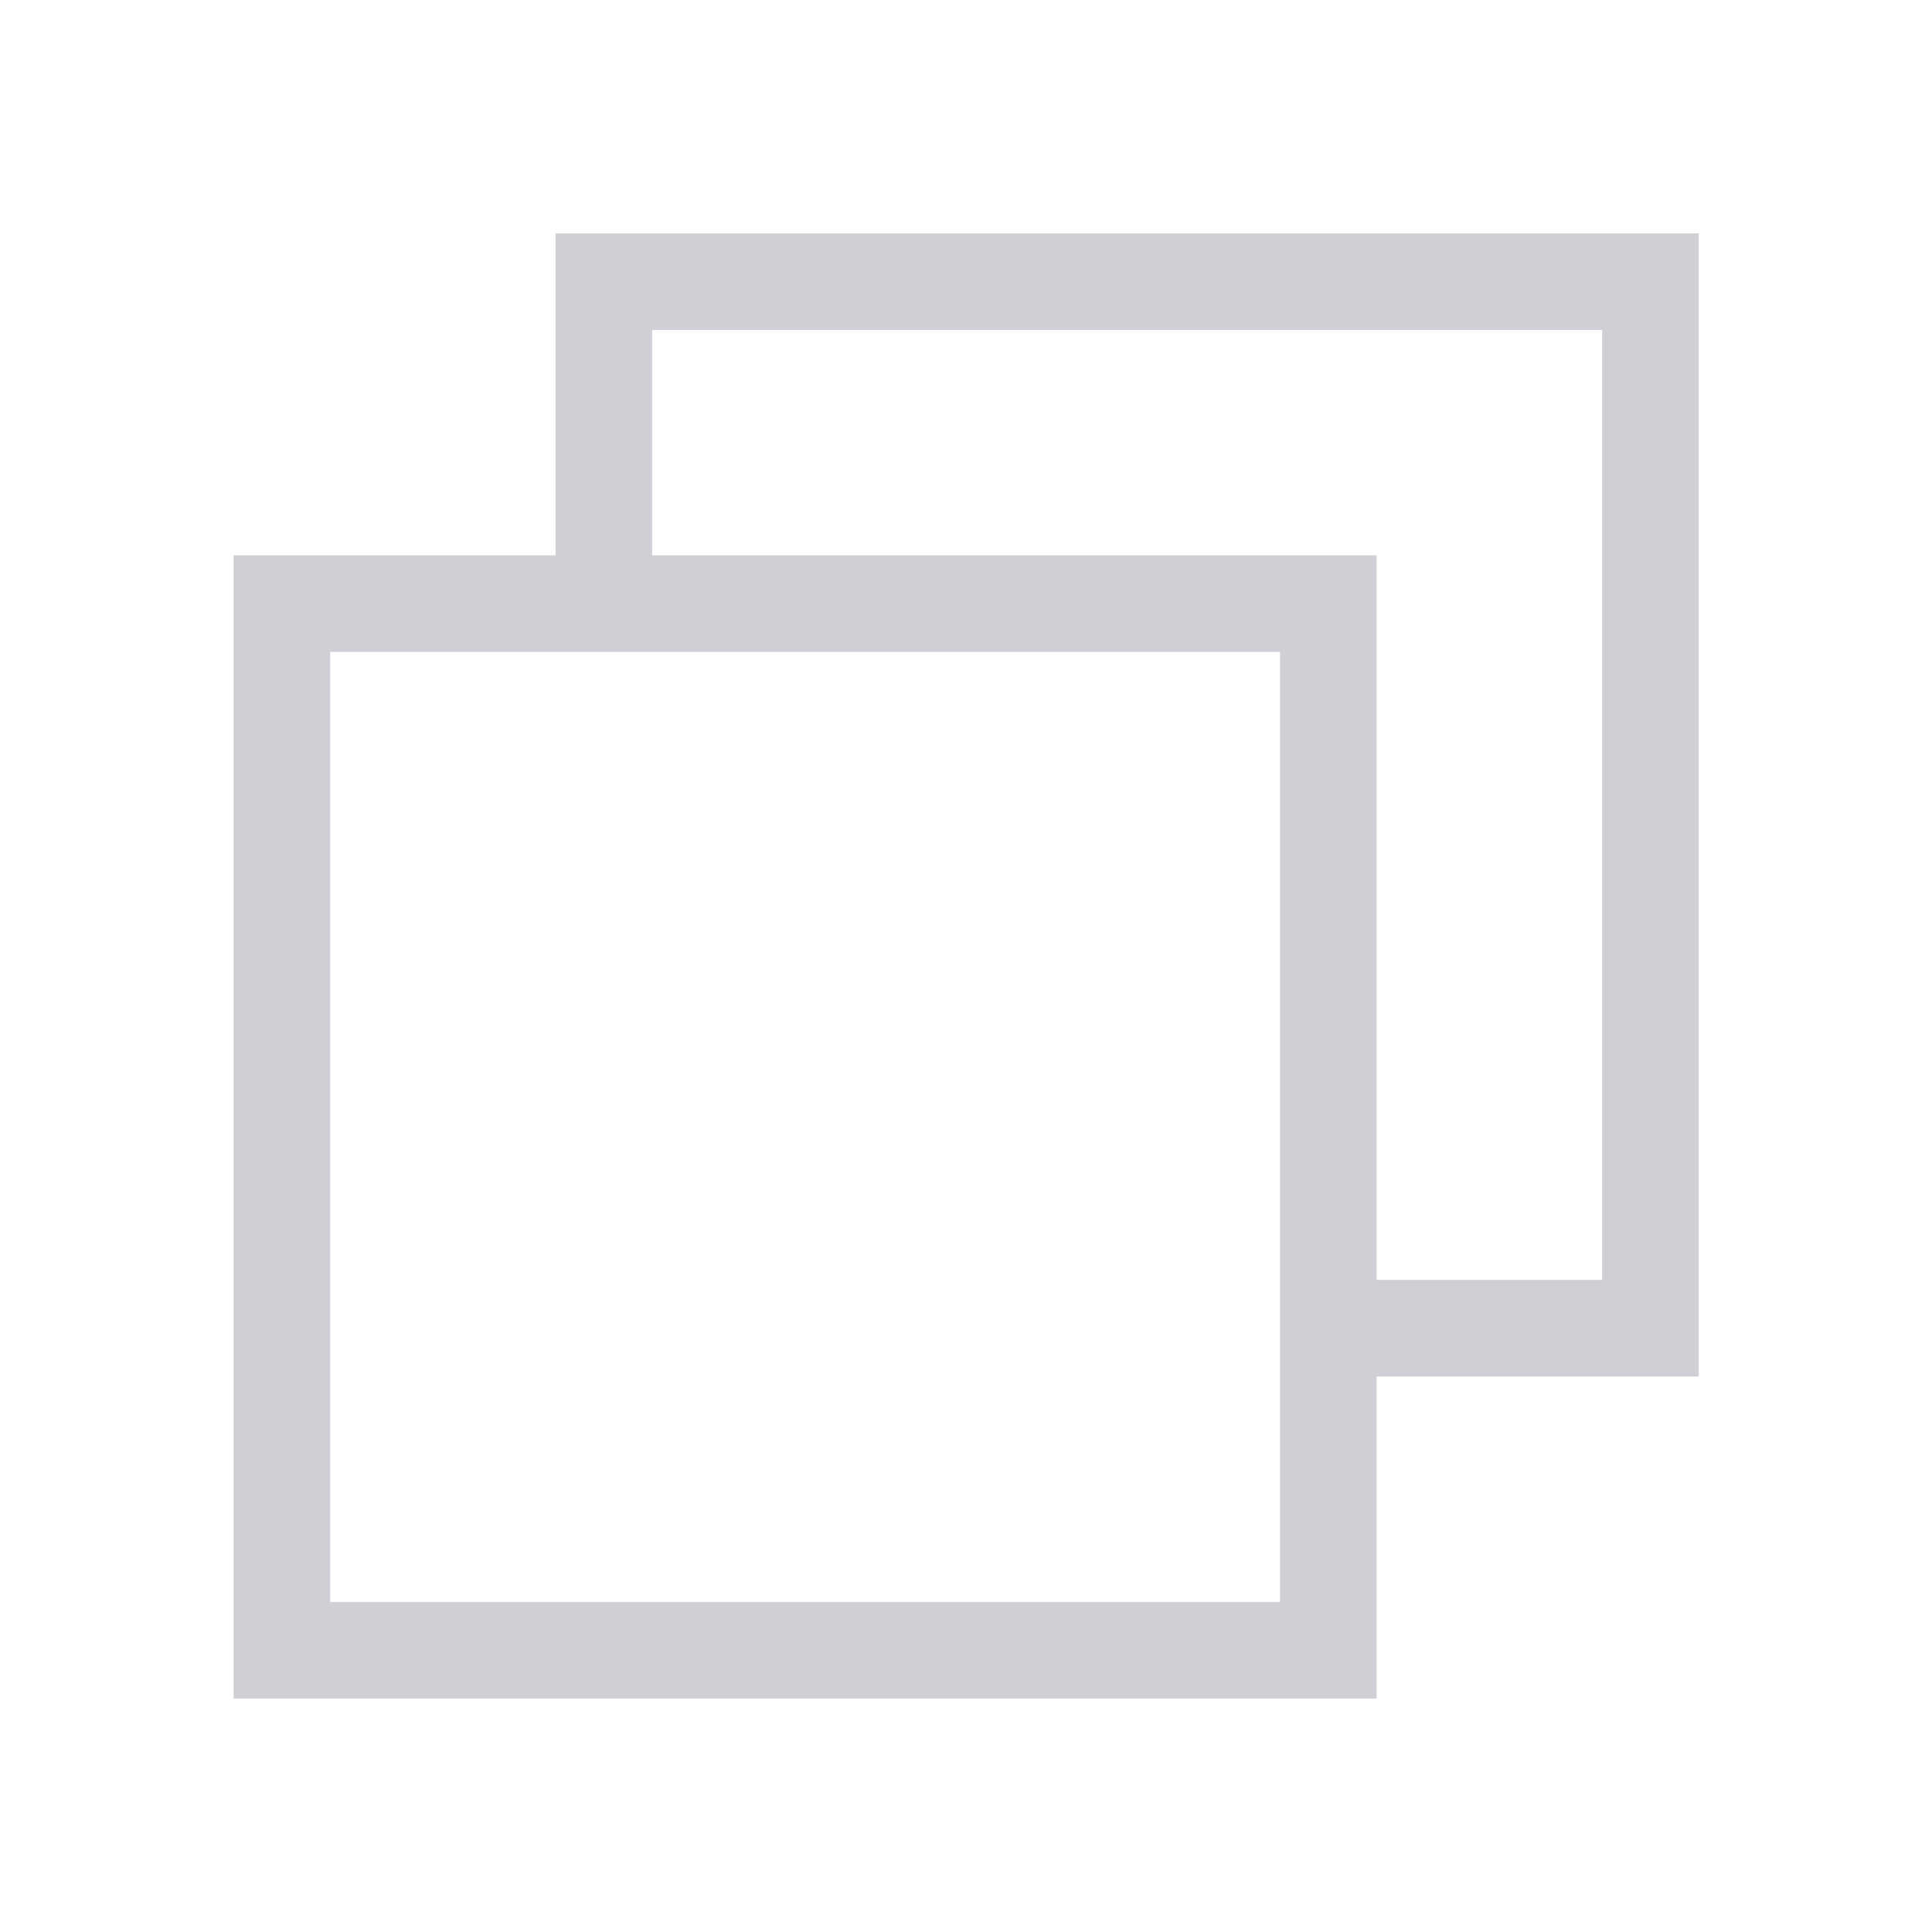
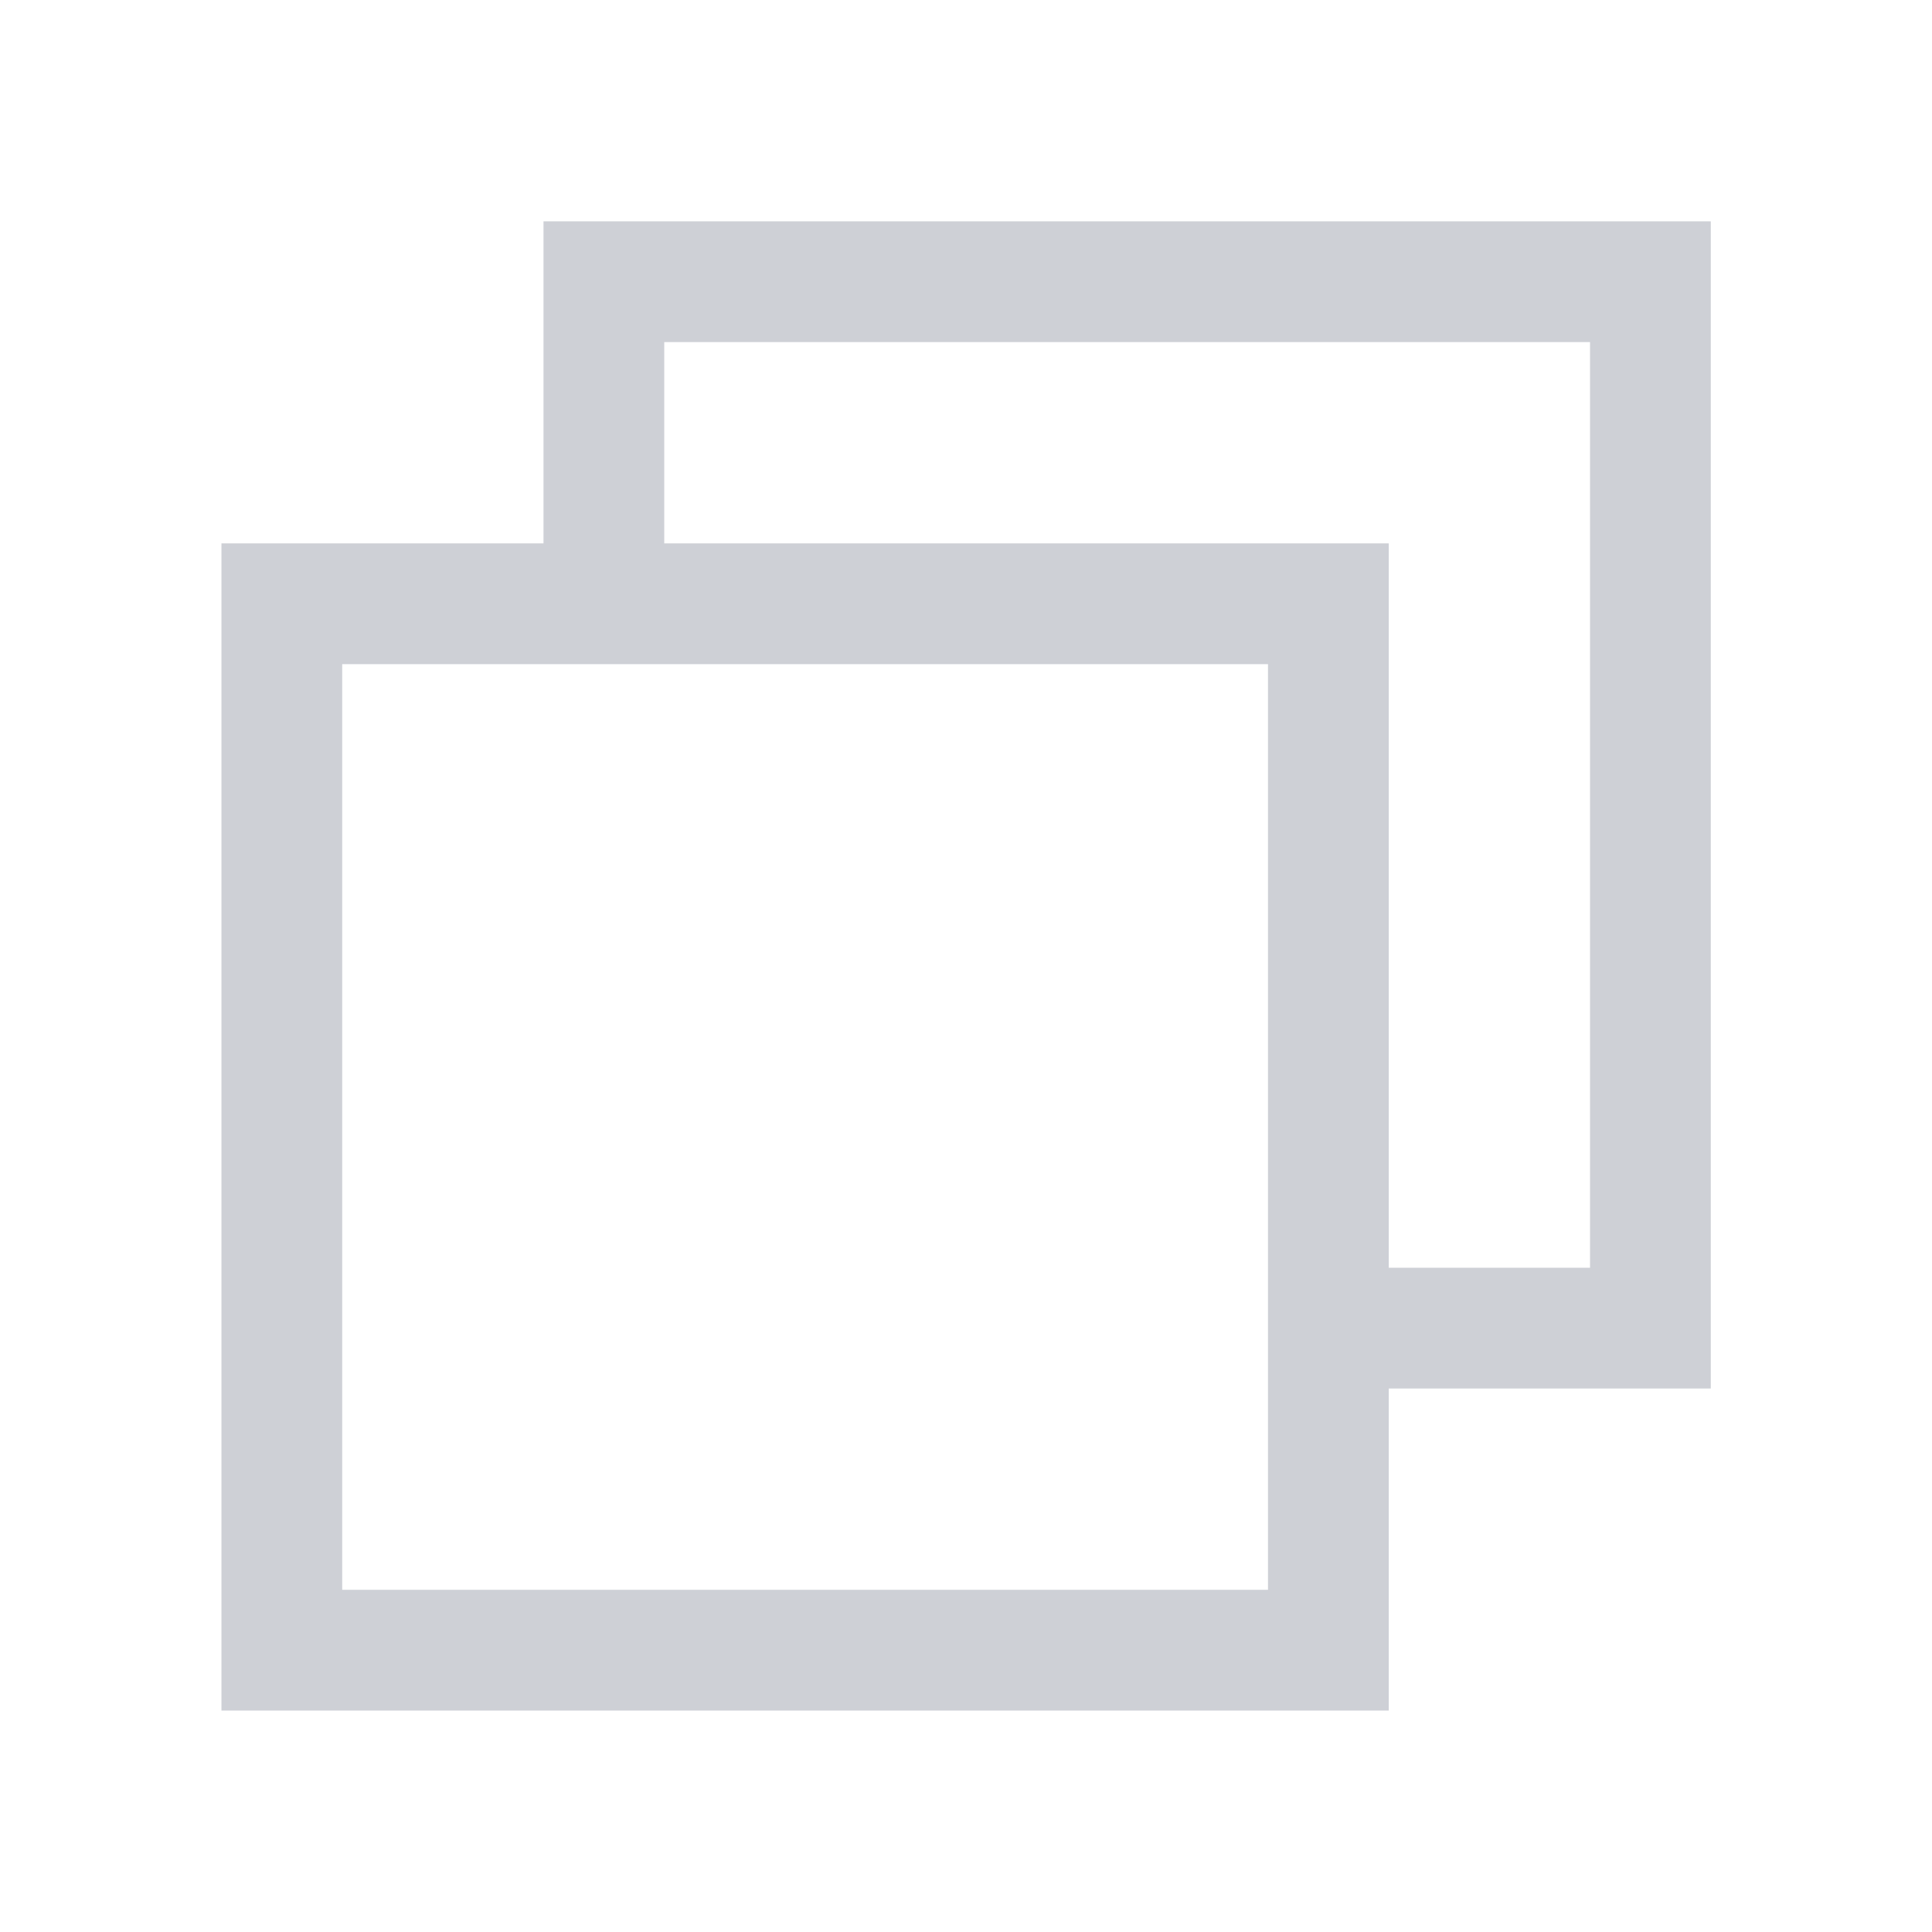
- <svg xmlns="http://www.w3.org/2000/svg" width="16" height="16" viewBox="0 0 20 20" fill="none">
-   <path d="M6.251 6.249V2.916H17.085V13.749H13.751M13.751 6.249V17.083H2.918V6.249H13.751Z" stroke="#CED0D6" stroke-linecap="round" />
+ <svg xmlns="http://www.w3.org/2000/svg" width="16" height="16" viewBox="0 0 16 16" fill="none">
+   <path d="M5.001 5V2.333H13.668V10.999H11.001M11.001 5V13.666H2.334V5H11.001Z" stroke="#CED0D6" stroke-linecap="round" />
</svg>
